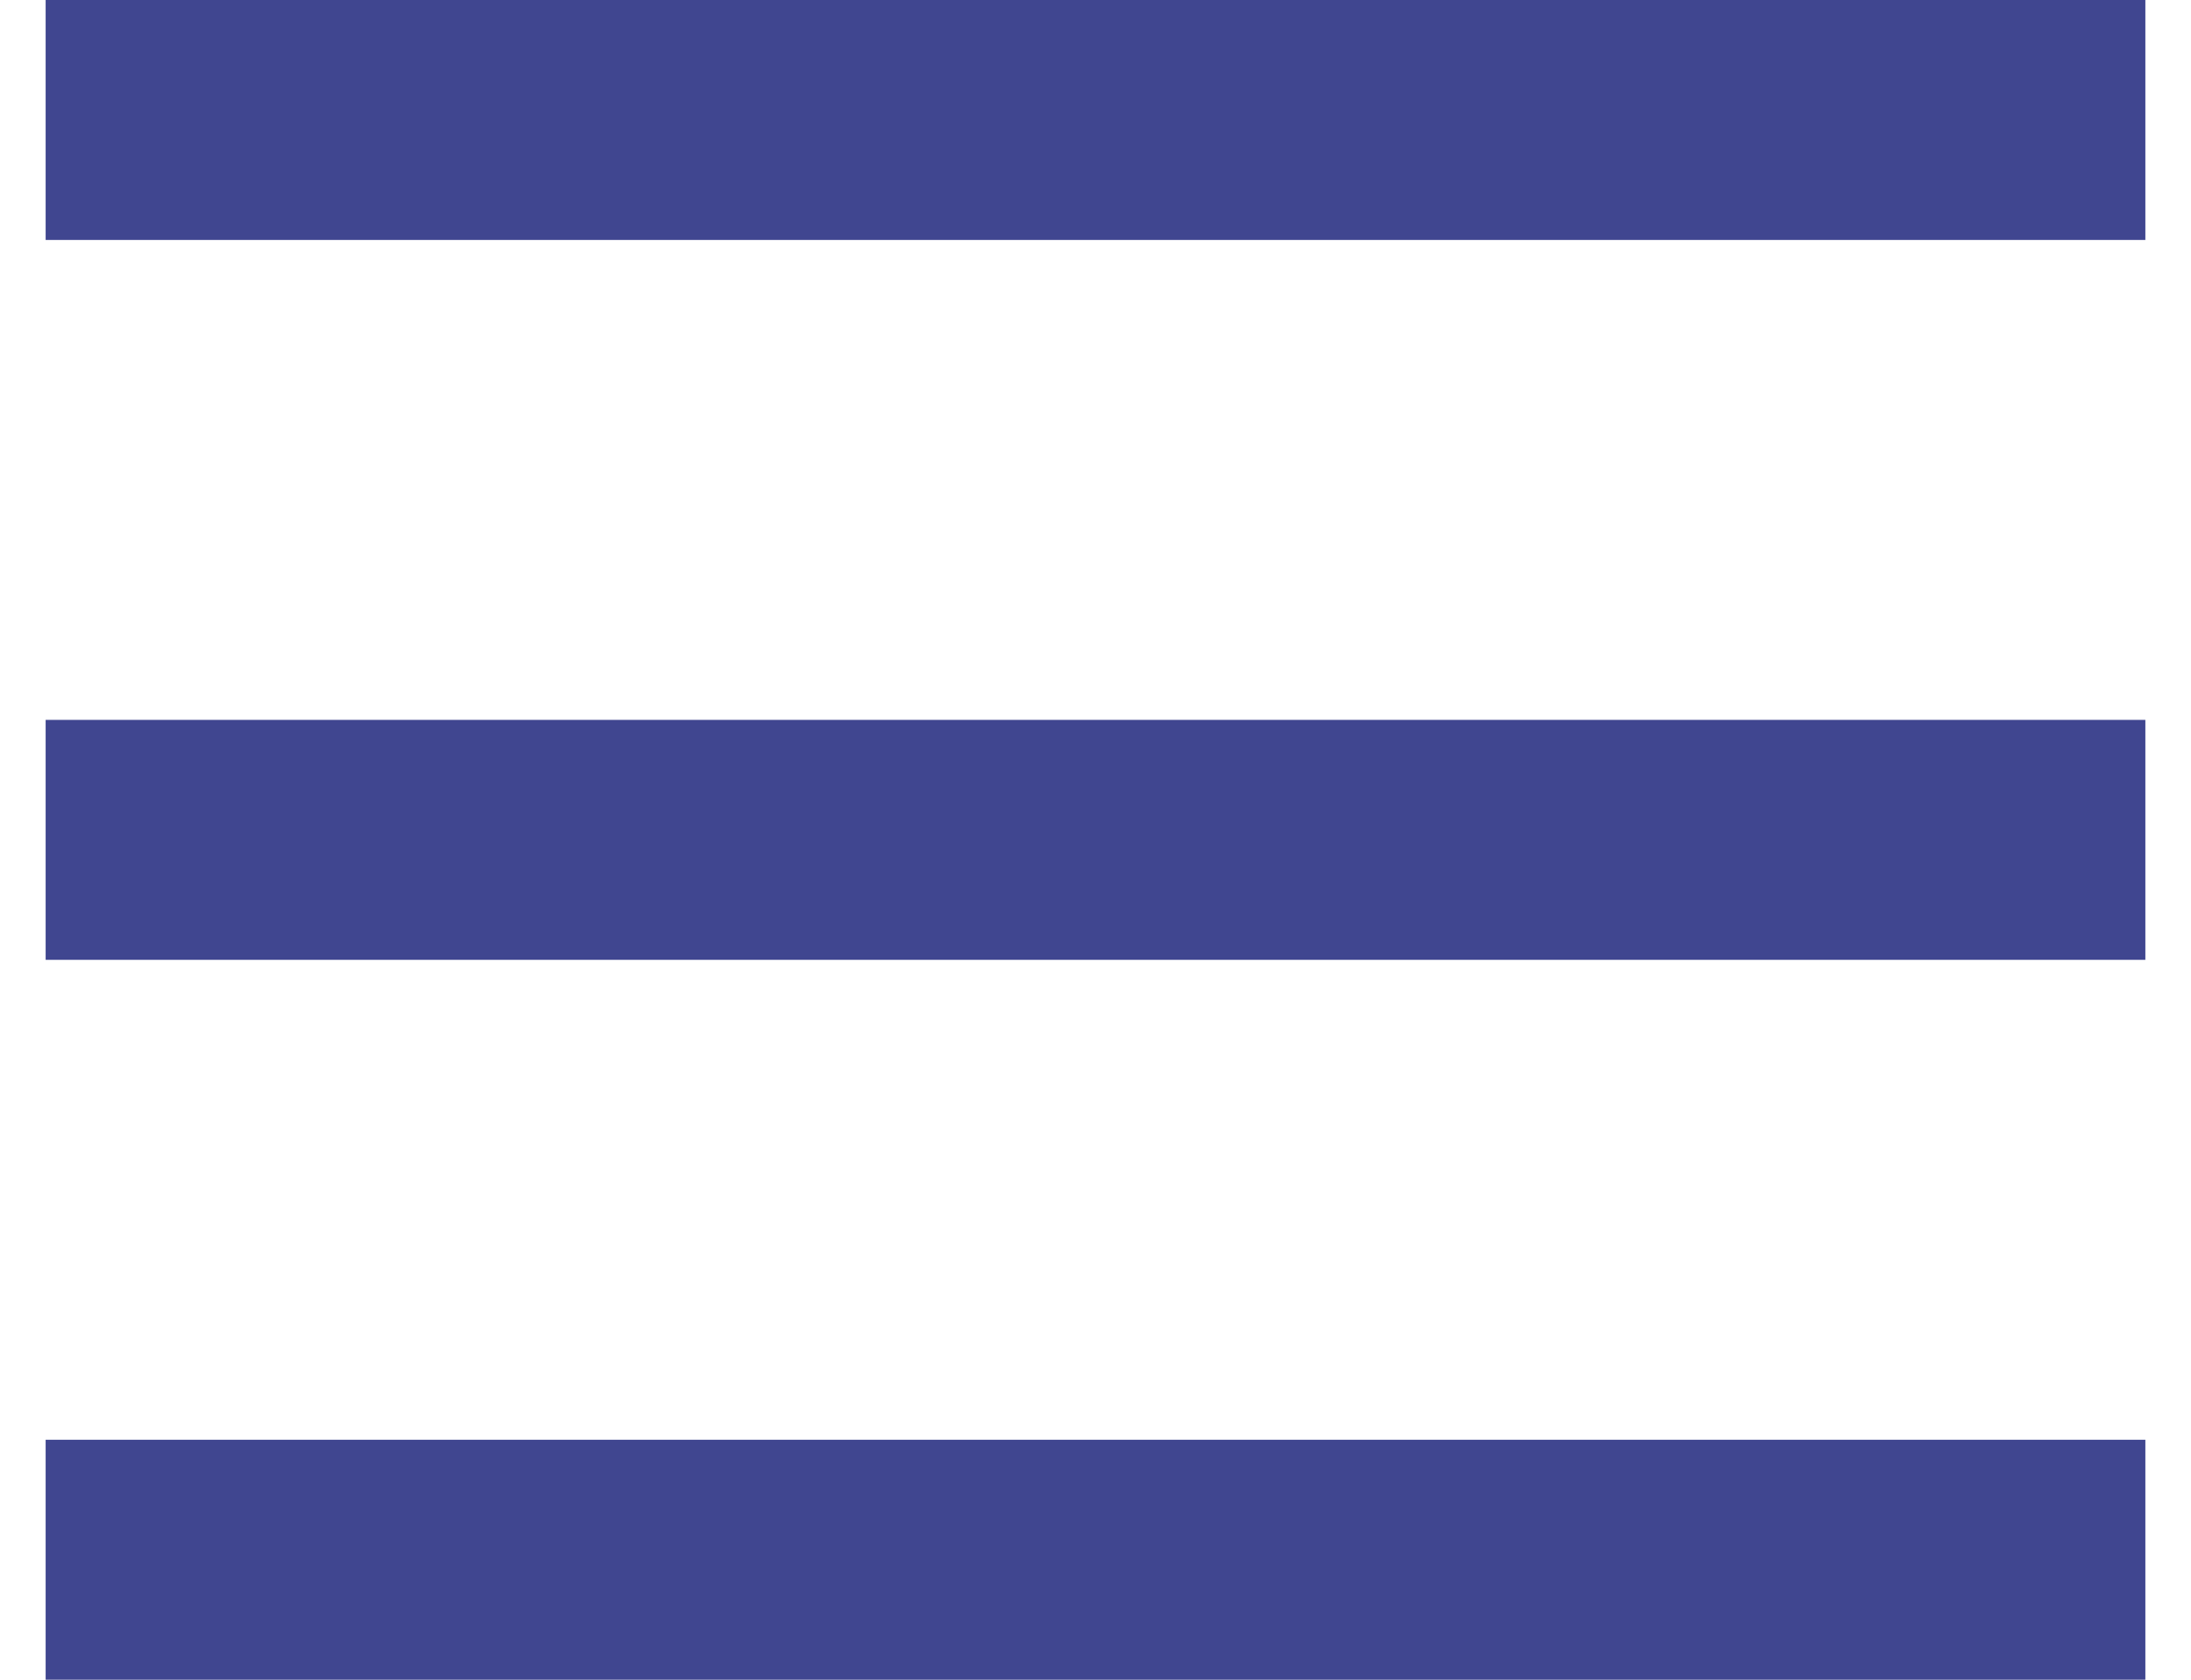
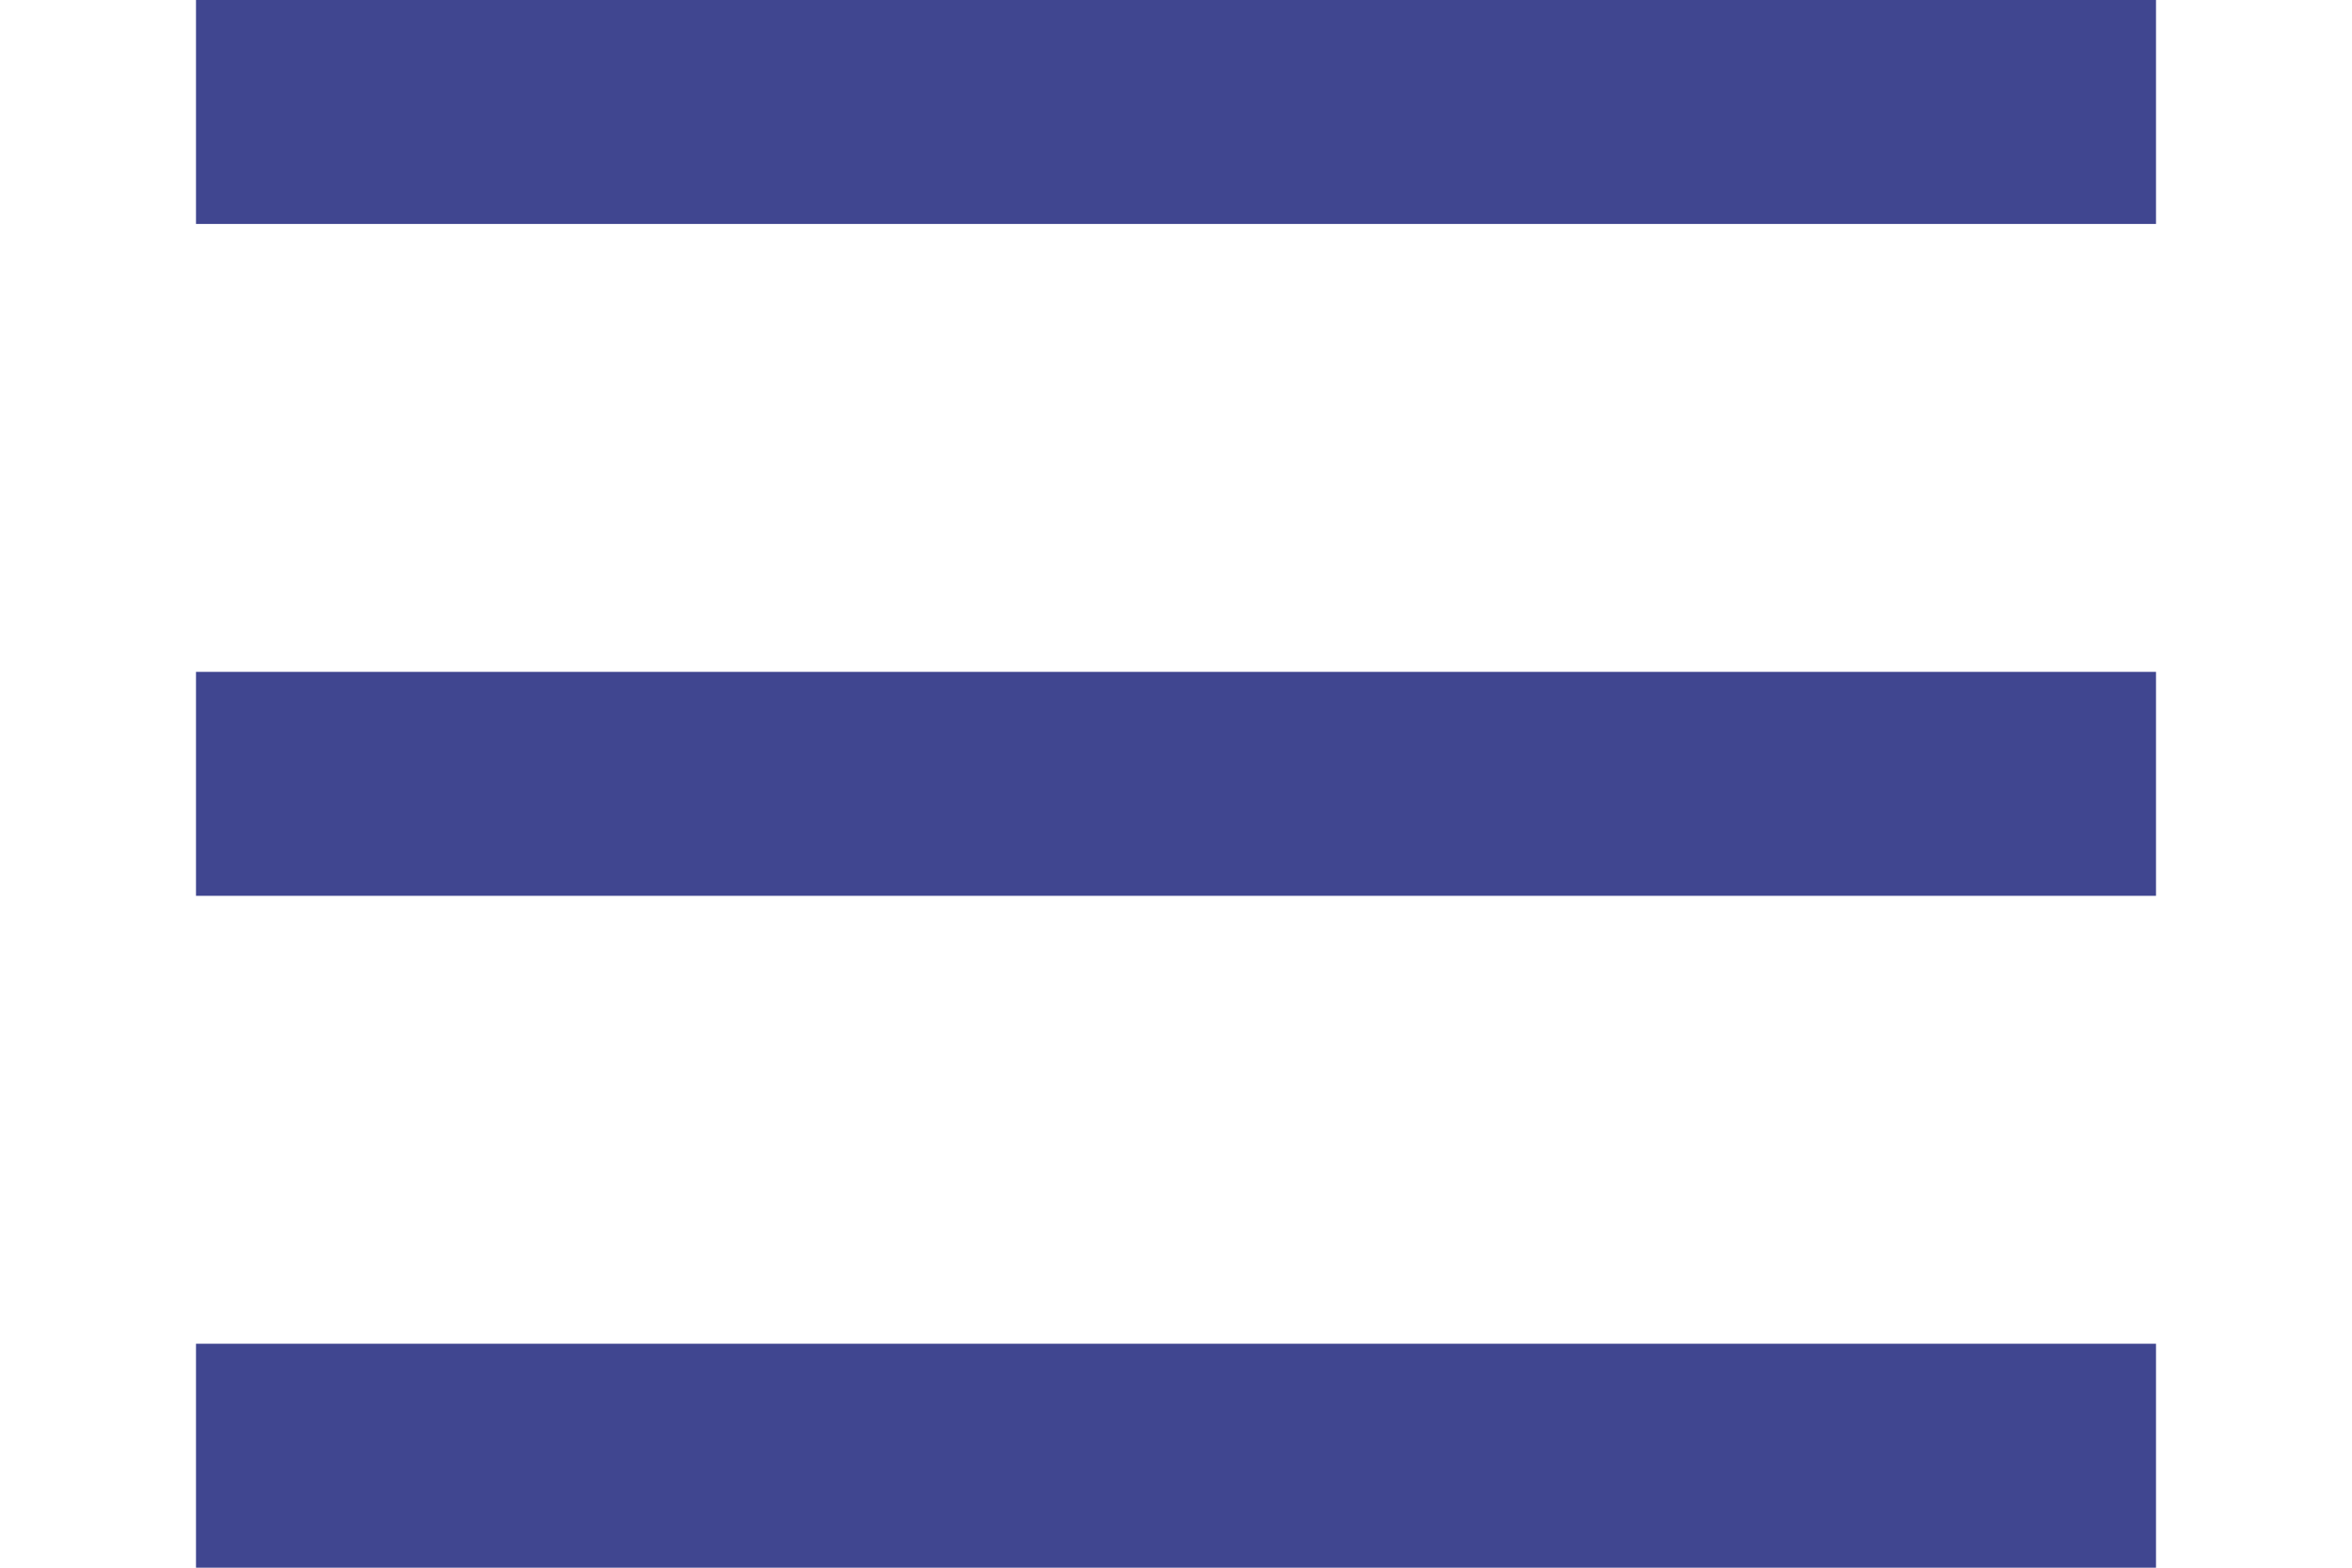
- <svg xmlns="http://www.w3.org/2000/svg" width="30" height="23" viewBox="0 0 35 28" fill="none">
+ <svg xmlns="http://www.w3.org/2000/svg" width="30" height="20" viewBox="0 0 35 28" fill="none">
  <rect width="35" height="4" fill="#404690" />
  <rect y="12" width="35" height="4" fill="#404690" />
  <rect y="24" width="35" height="4" fill="#404690" />
</svg>
